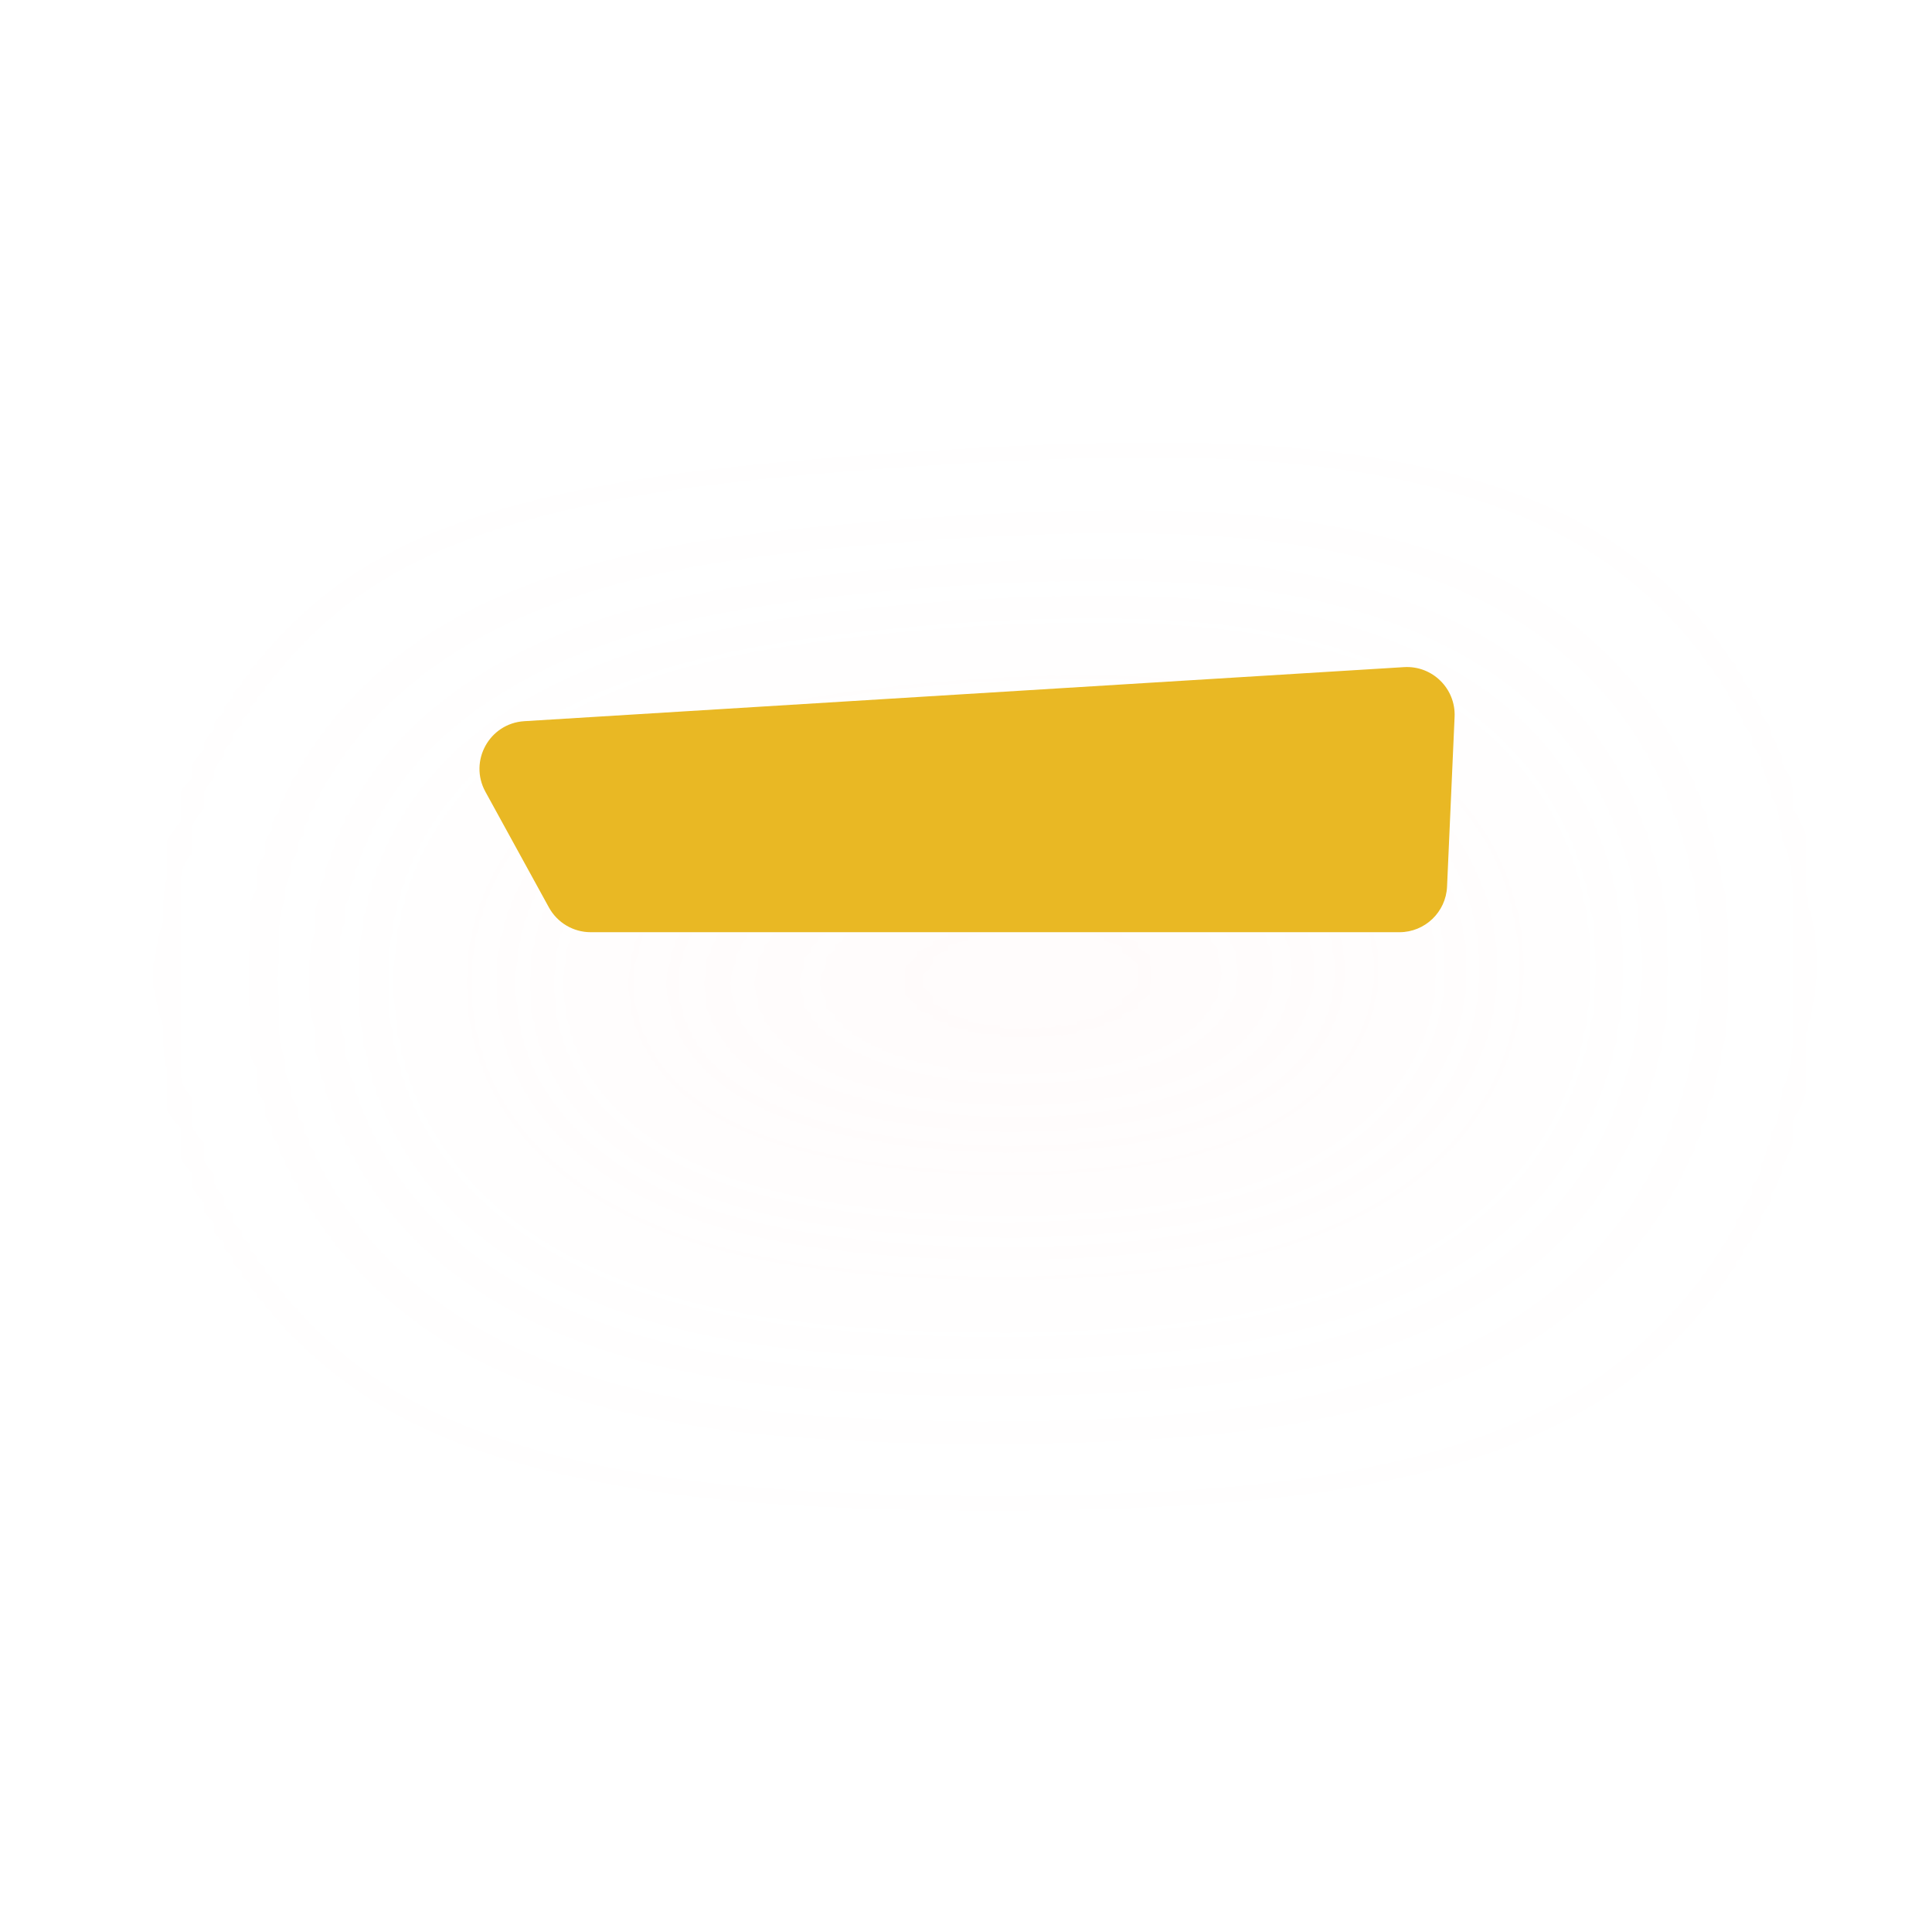
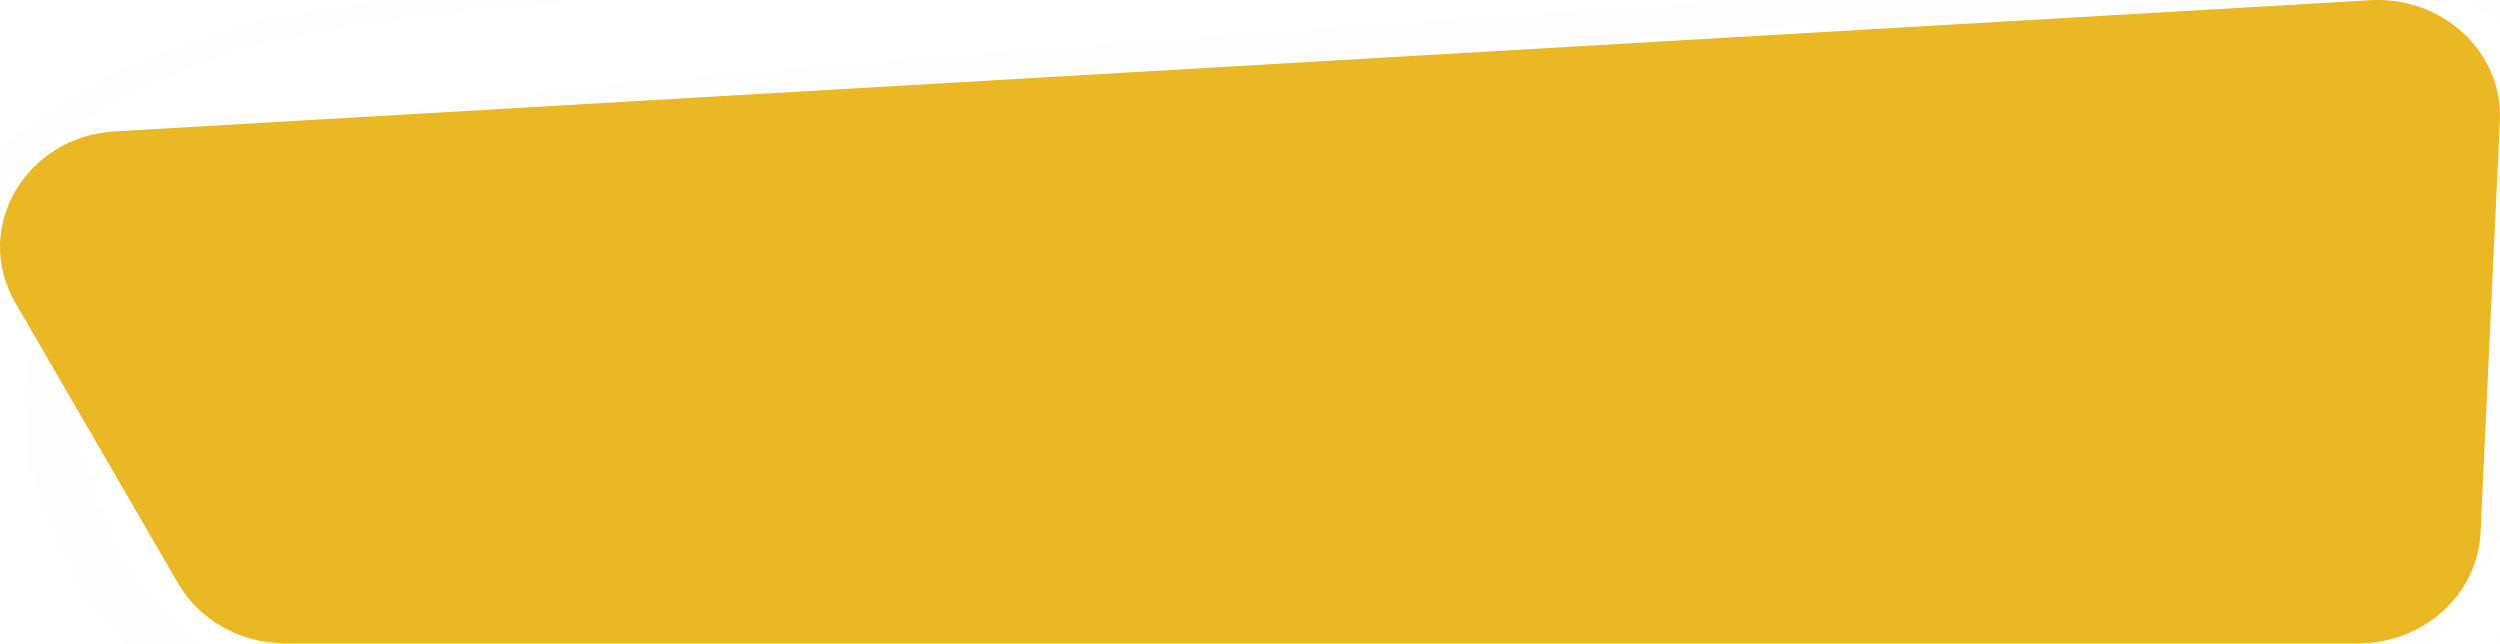
- <svg xmlns="http://www.w3.org/2000/svg" width="100" height="100" viewBox="0 0 486 308" fill="none">
-   <g filter="url(#filter0_d_1_3549)">
-     <path d="M365.908 91.329C366.224 84.207 360.299 78.381 353.183 78.818L131.89 92.416C123.106 92.956 117.872 102.453 122.106 110.168L138.083 139.274C140.19 143.114 144.222 145.5 148.602 145.5H352.021C358.442 145.5 363.725 140.447 364.01 134.033L365.908 91.329Z" fill="#E9B824" />
-   </g>
+ <svg xmlns="http://www.w3.org/2000/svg" viewBox="142.033 136.347 254.248 65.428" width="254.248" height="65.428">
  <defs>
    <filter id="filter0_d_1_3549" x="0.612" y="0.795" width="485.308" height="306.705" filterUnits="userSpaceOnUse" color-interpolation-filters="sRGB">
      <feFlood flood-opacity="0" result="BackgroundImageFix" />
      <feColorMatrix in="SourceAlpha" type="matrix" values="0 0 0 0 0 0 0 0 0 0 0 0 0 0 0 0 0 0 127 0" result="hardAlpha" />
      <feOffset dy="42" />
      <feGaussianBlur stdDeviation="60" />
      <feComposite in2="hardAlpha" operator="out" />
      <feColorMatrix type="matrix" values="0 0 0 0 1 0 0 0 0 0.817 0 0 0 0 0.817 0 0 0 0.15 0" />
      <feBlend mode="normal" in2="BackgroundImageFix" result="effect1_dropShadow_1_3549" />
      <feBlend mode="normal" in="SourceGraphic" in2="effect1_dropShadow_1_3549" result="shape" />
    </filter>
  </defs>
+   <g filter="url(#filter0_d_1_3549)" transform="matrix(1.036444, 0, 0, 0.980854, 17.02566, 59.06091)" style="">
+     <path d="M365.908 91.329C366.224 84.207 360.299 78.381 353.183 78.818L131.89 92.416C123.106 92.956 117.872 102.453 122.106 110.168L138.083 139.274C140.19 143.114 144.222 145.5 148.602 145.5H352.021C358.442 145.5 363.725 140.447 364.01 134.033L365.908 91.329Z" fill="#E9B824" />
+   </g>
</svg>
